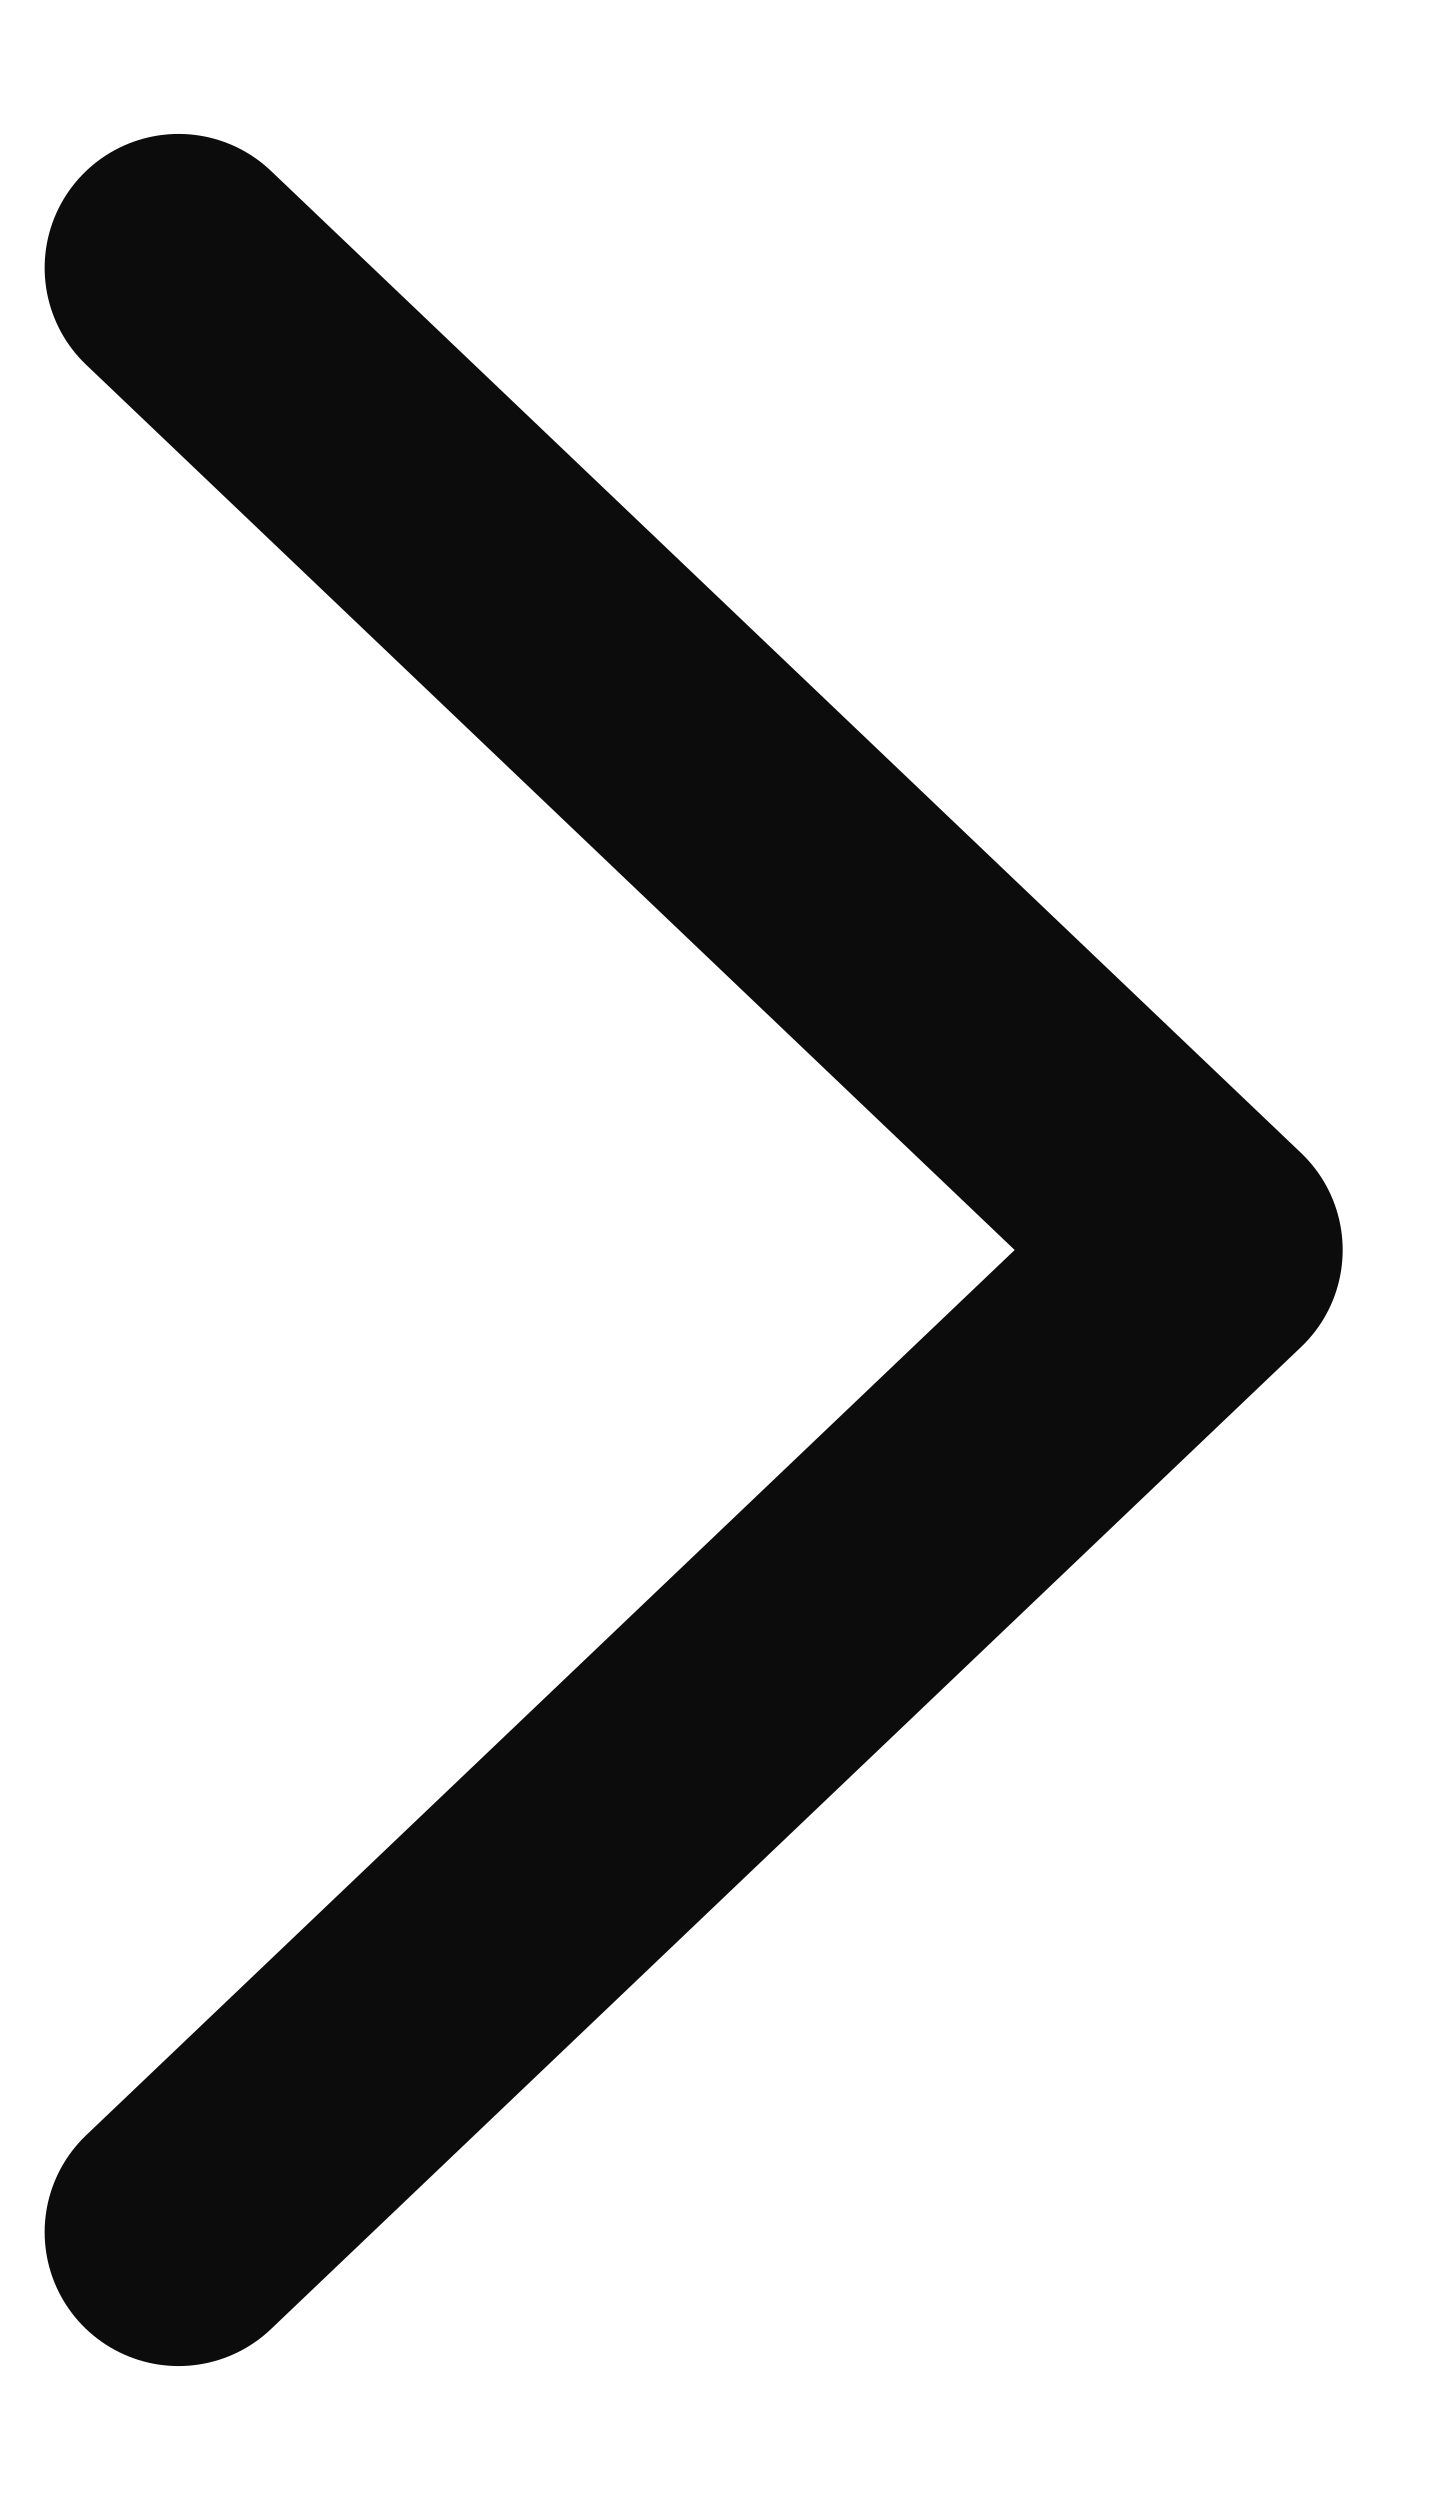
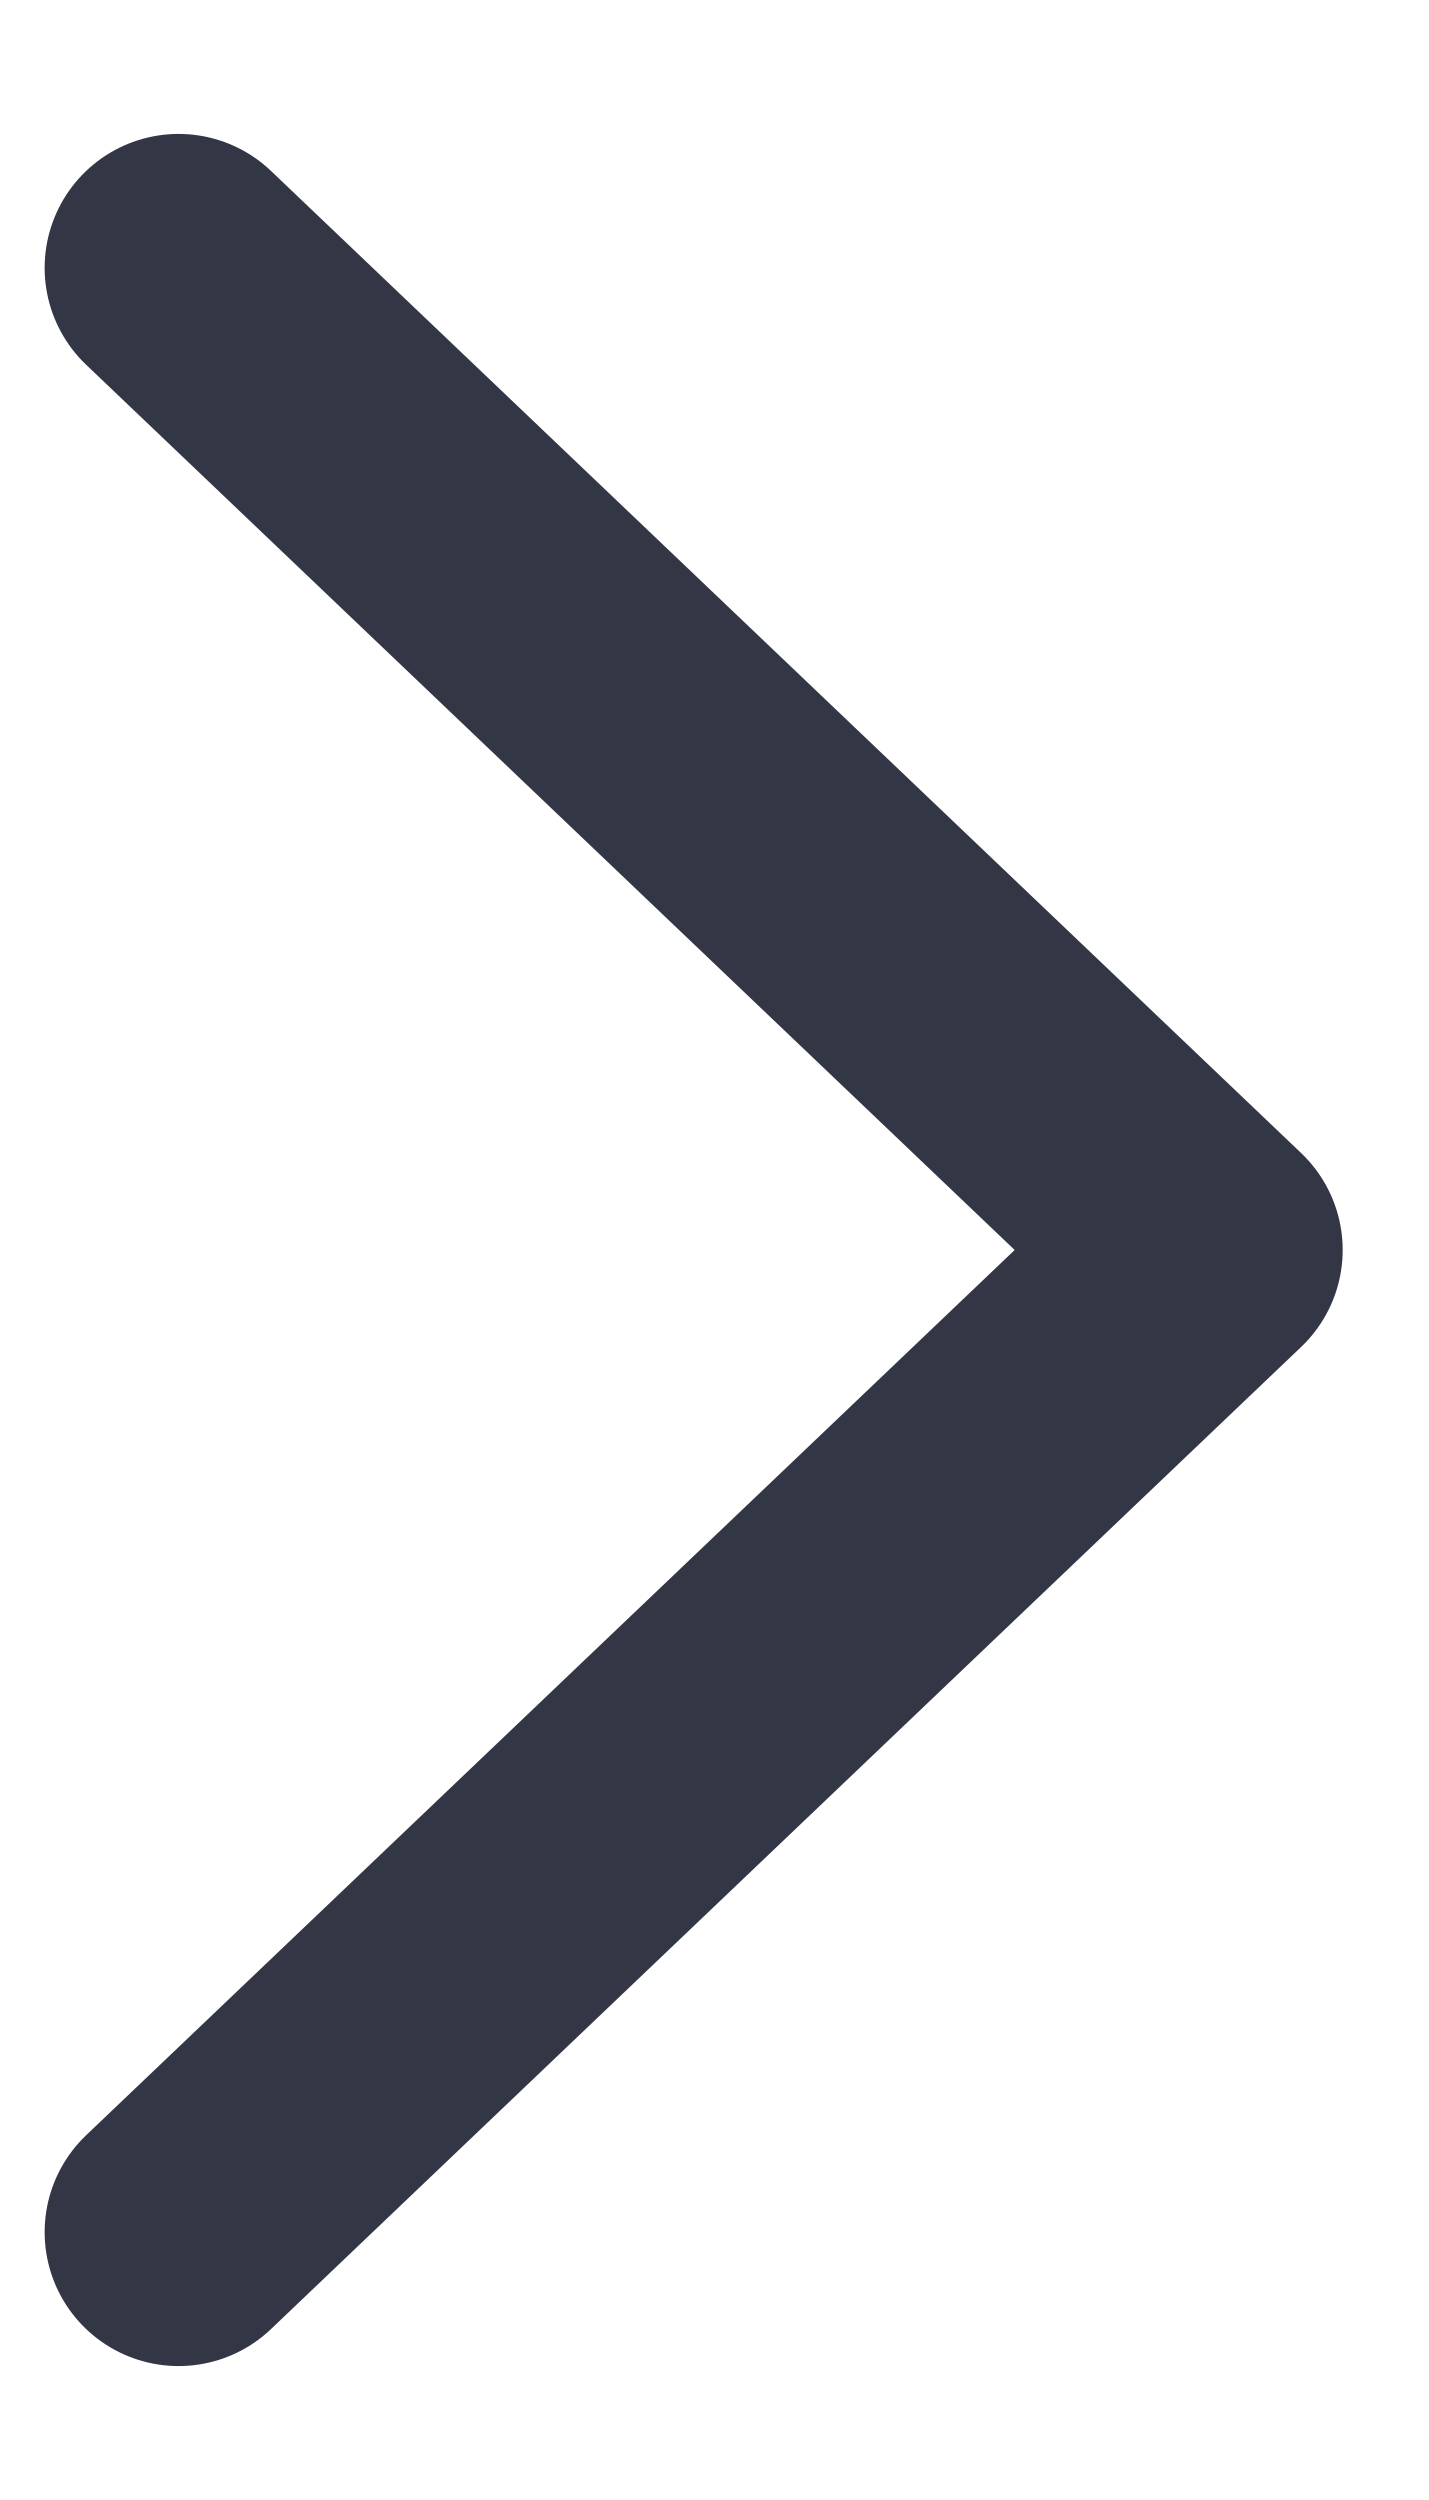
<svg xmlns="http://www.w3.org/2000/svg" width="8" height="14" viewBox="0 0 8 14" fill="none">
-   <path d="M1 1.5L6.769 7L1 12.5" stroke="#0C0C0C" stroke-width="1.5" stroke-linecap="round" stroke-linejoin="round" />
+   <path d="M1 1.5L6.769 7L1 12.5" stroke="#333745" stroke-width="1.5" stroke-linecap="round" stroke-linejoin="round" />
</svg>
